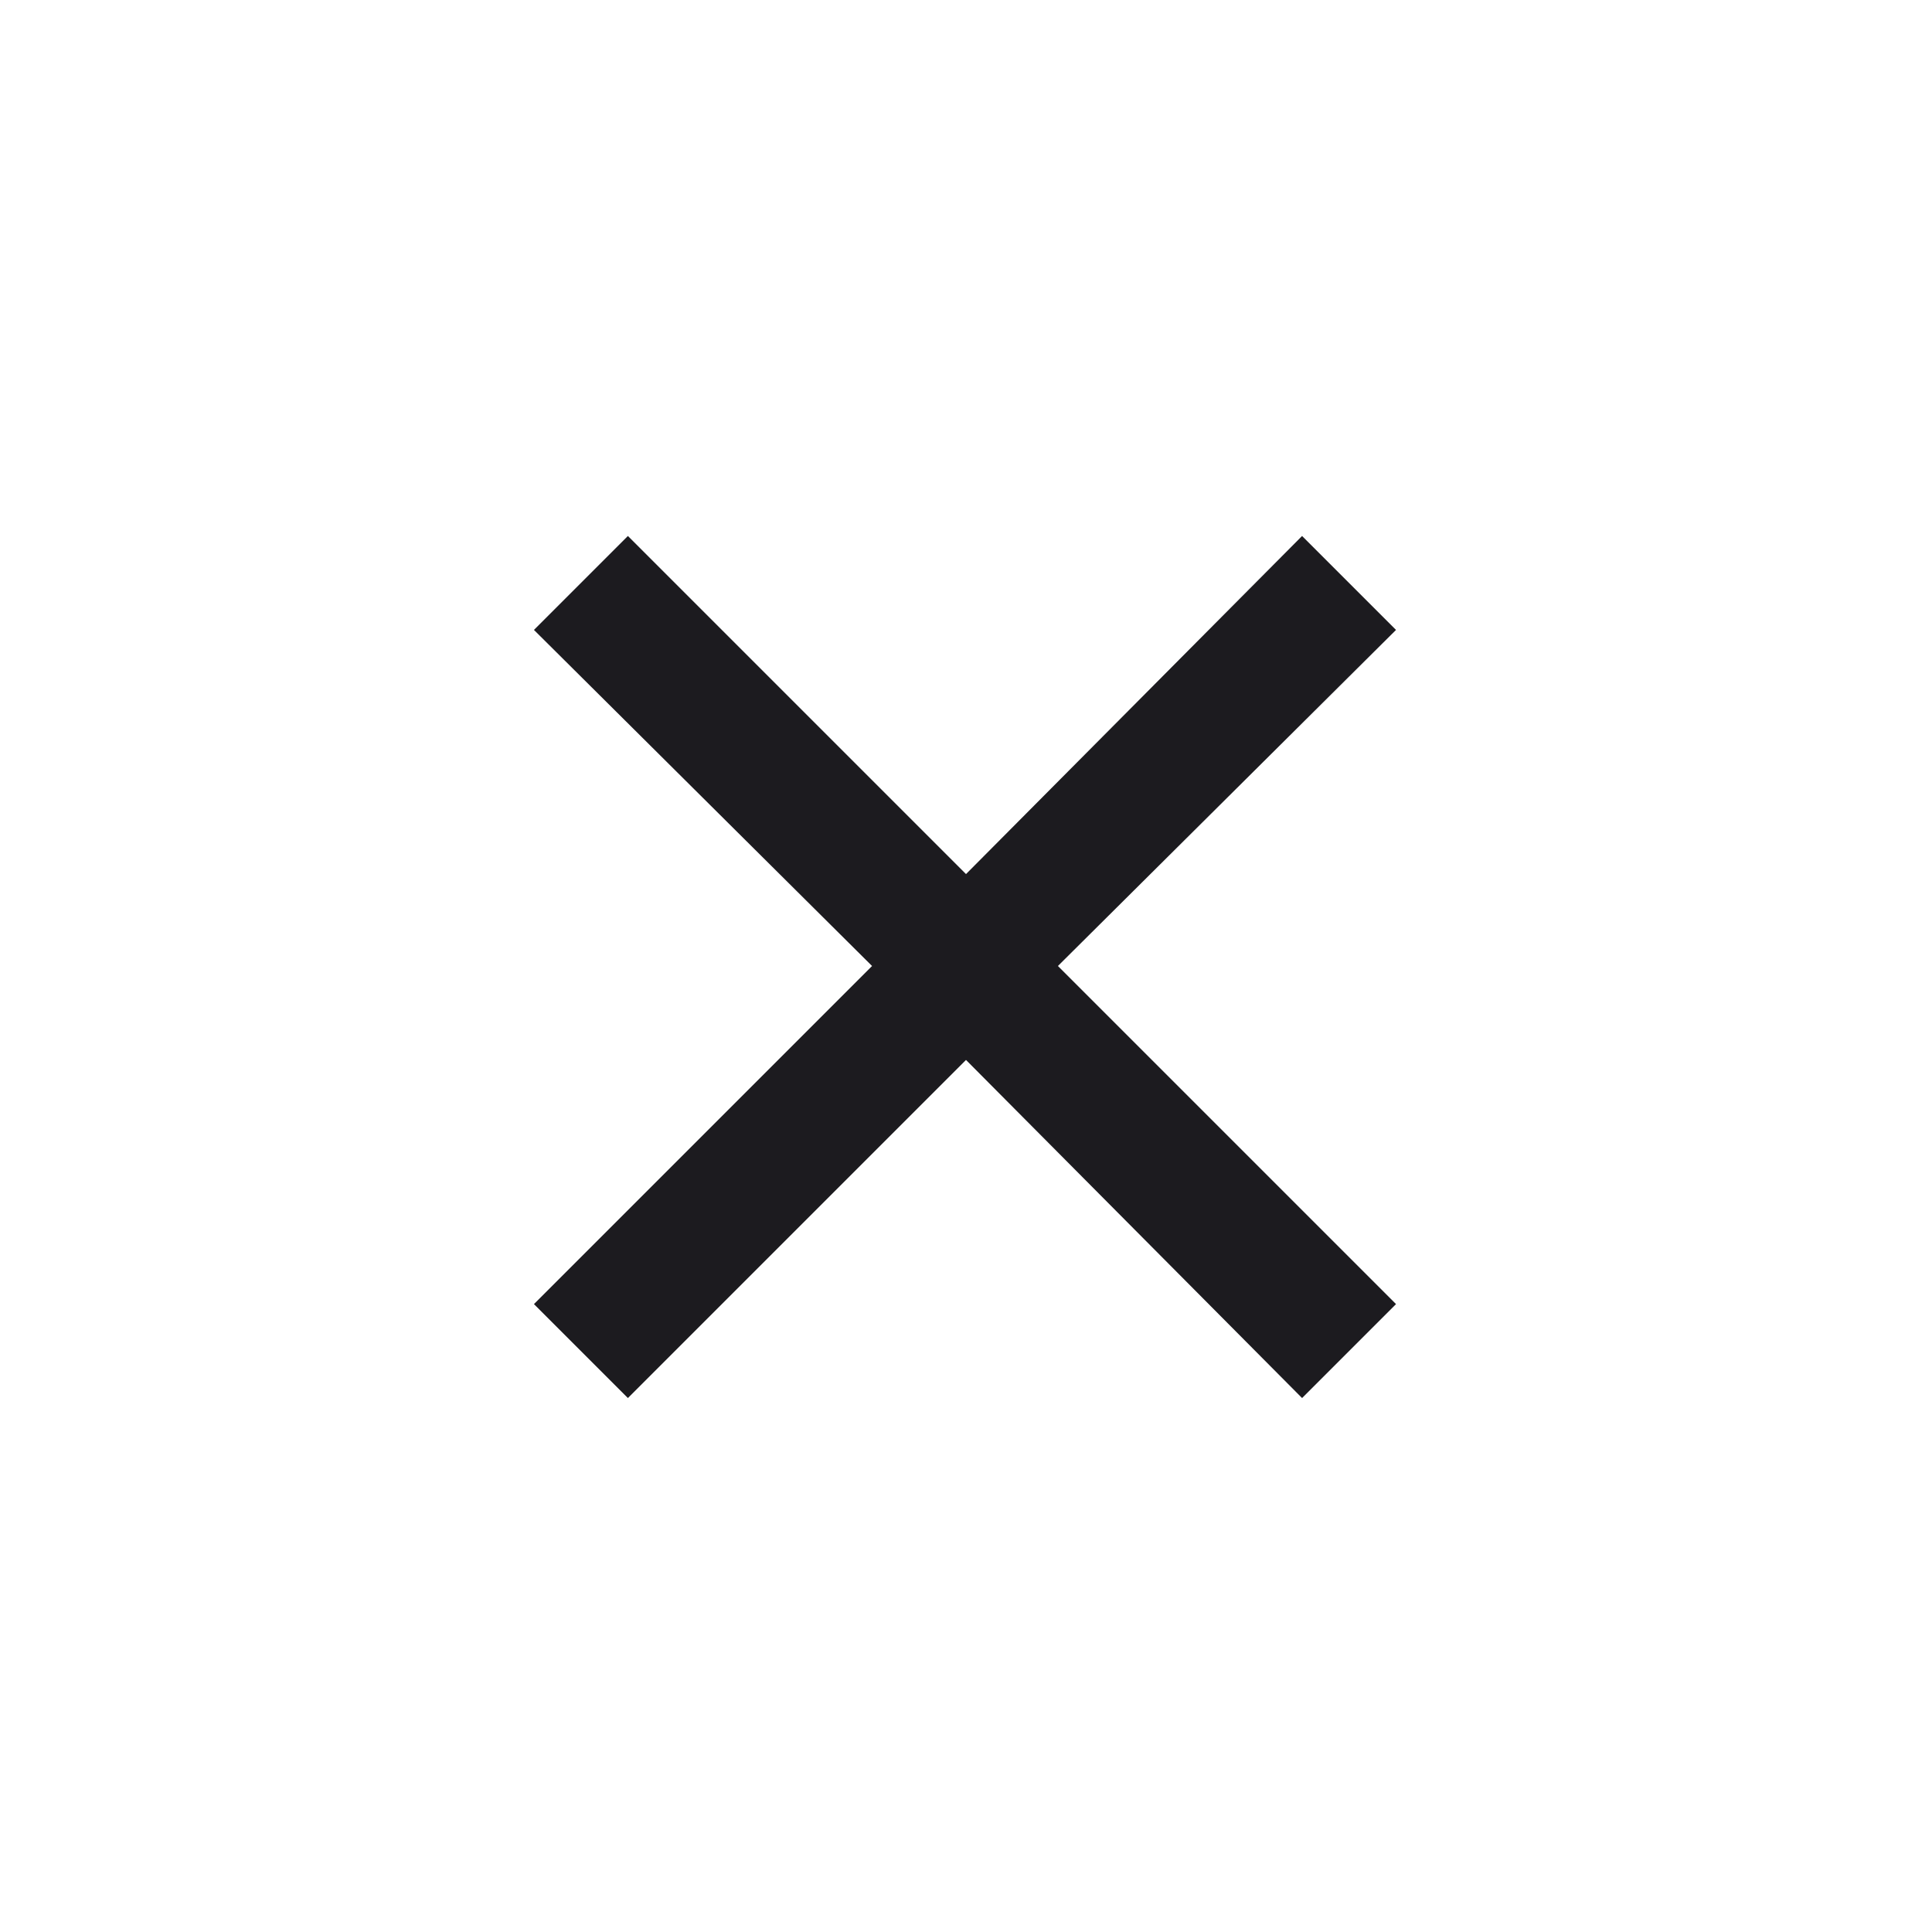
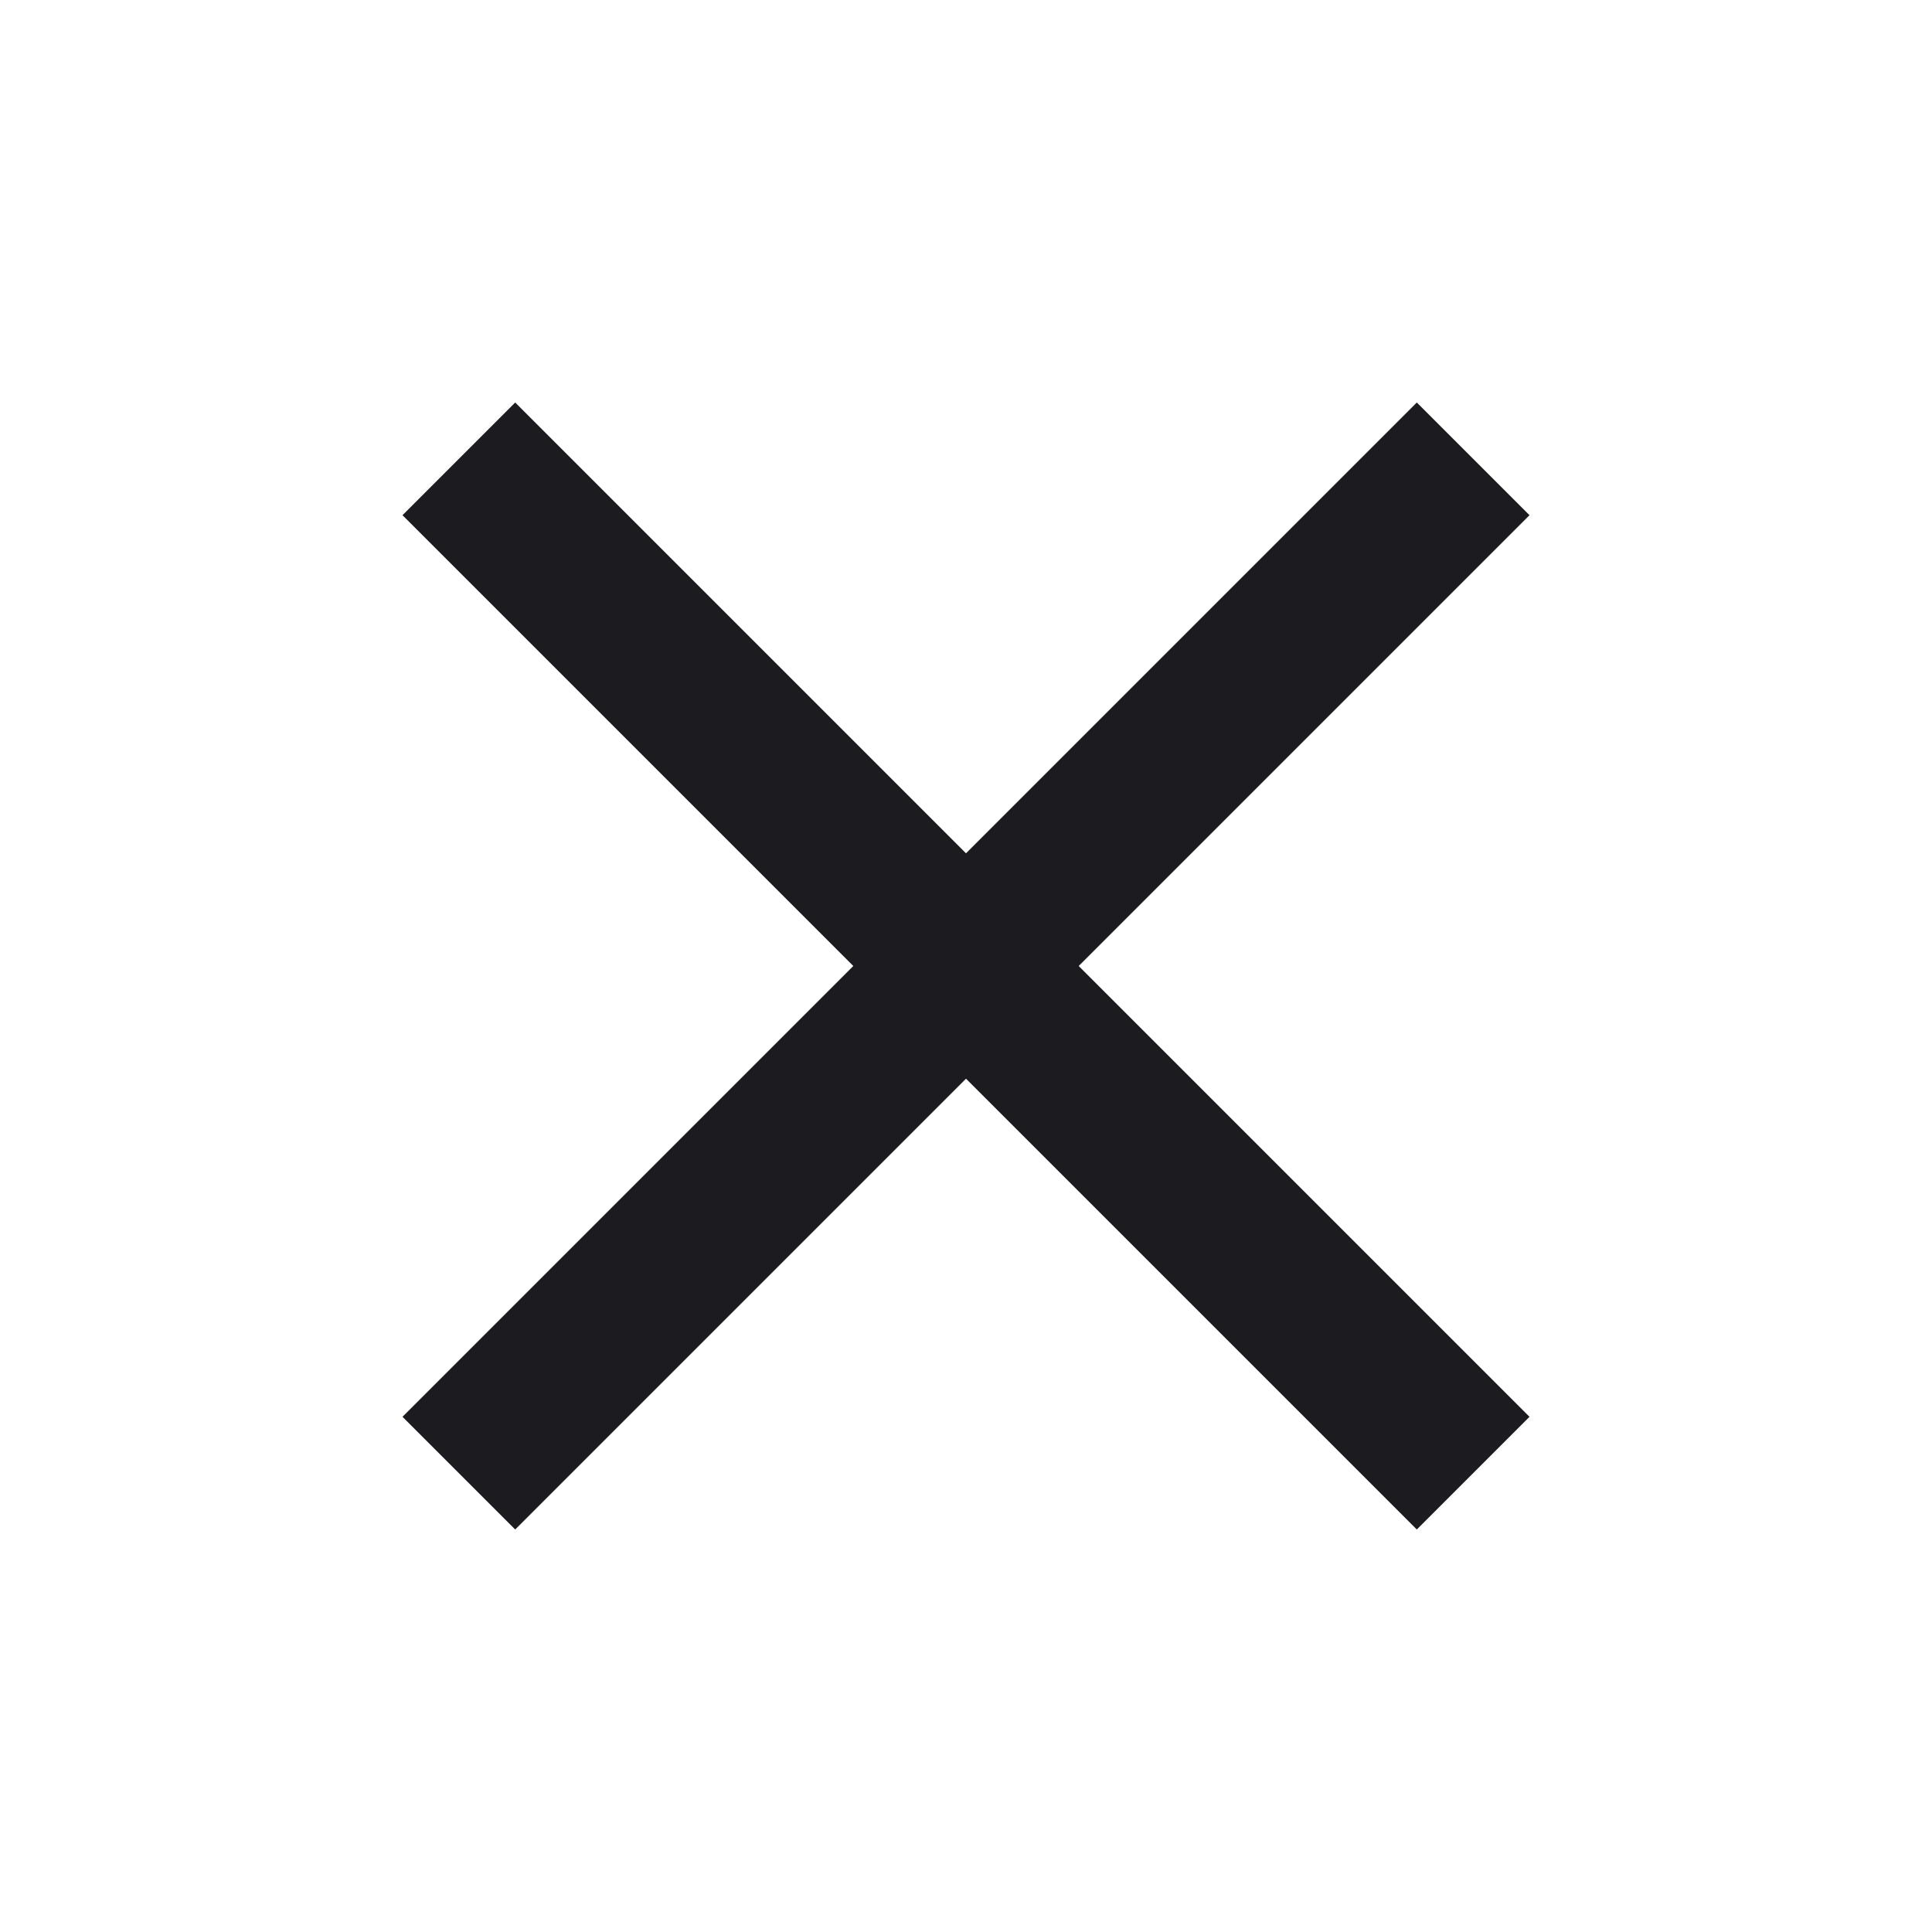
- <svg xmlns="http://www.w3.org/2000/svg" width="40" height="40" viewBox="0 0 40 40" fill="none">
-   <mask id="mask0_81_4539" style="mask-type:alpha" maskUnits="userSpaceOnUse" x="0" y="0" width="40" height="40">
-     <rect width="40" height="40" fill="#D9D9D9" />
+ <svg xmlns="http://www.w3.org/2000/svg" width="24" height="24" viewBox="0 0 24 24" fill="none">
+   <mask id="mask0_386_9859" style="mask-type:alpha" maskUnits="userSpaceOnUse" x="0" y="0" width="24" height="24">
+     <rect width="24" height="24" fill="#D9D9D9" />
  </mask>
-   <g mask="url(#mask0_81_4539)">
-     <path d="M13 28.945L11.055 27L18.055 20L11.055 13.042L13 11.097L20 18.097L26.958 11.097L28.903 13.042L21.903 20L28.903 27L26.958 28.945L20 21.945L13 28.945Z" fill="#1C1B1F" />
+   <g mask="url(#mask0_386_9859)">
+     <path d="M6.4 19L5 17.6L10.6 12L5 6.4L6.4 5L12 10.6L17.6 5L19 6.4L13.4 12L19 17.6L17.6 19L12 13.4L6.4 19Z" fill="#1C1B1F" />
  </g>
</svg>
